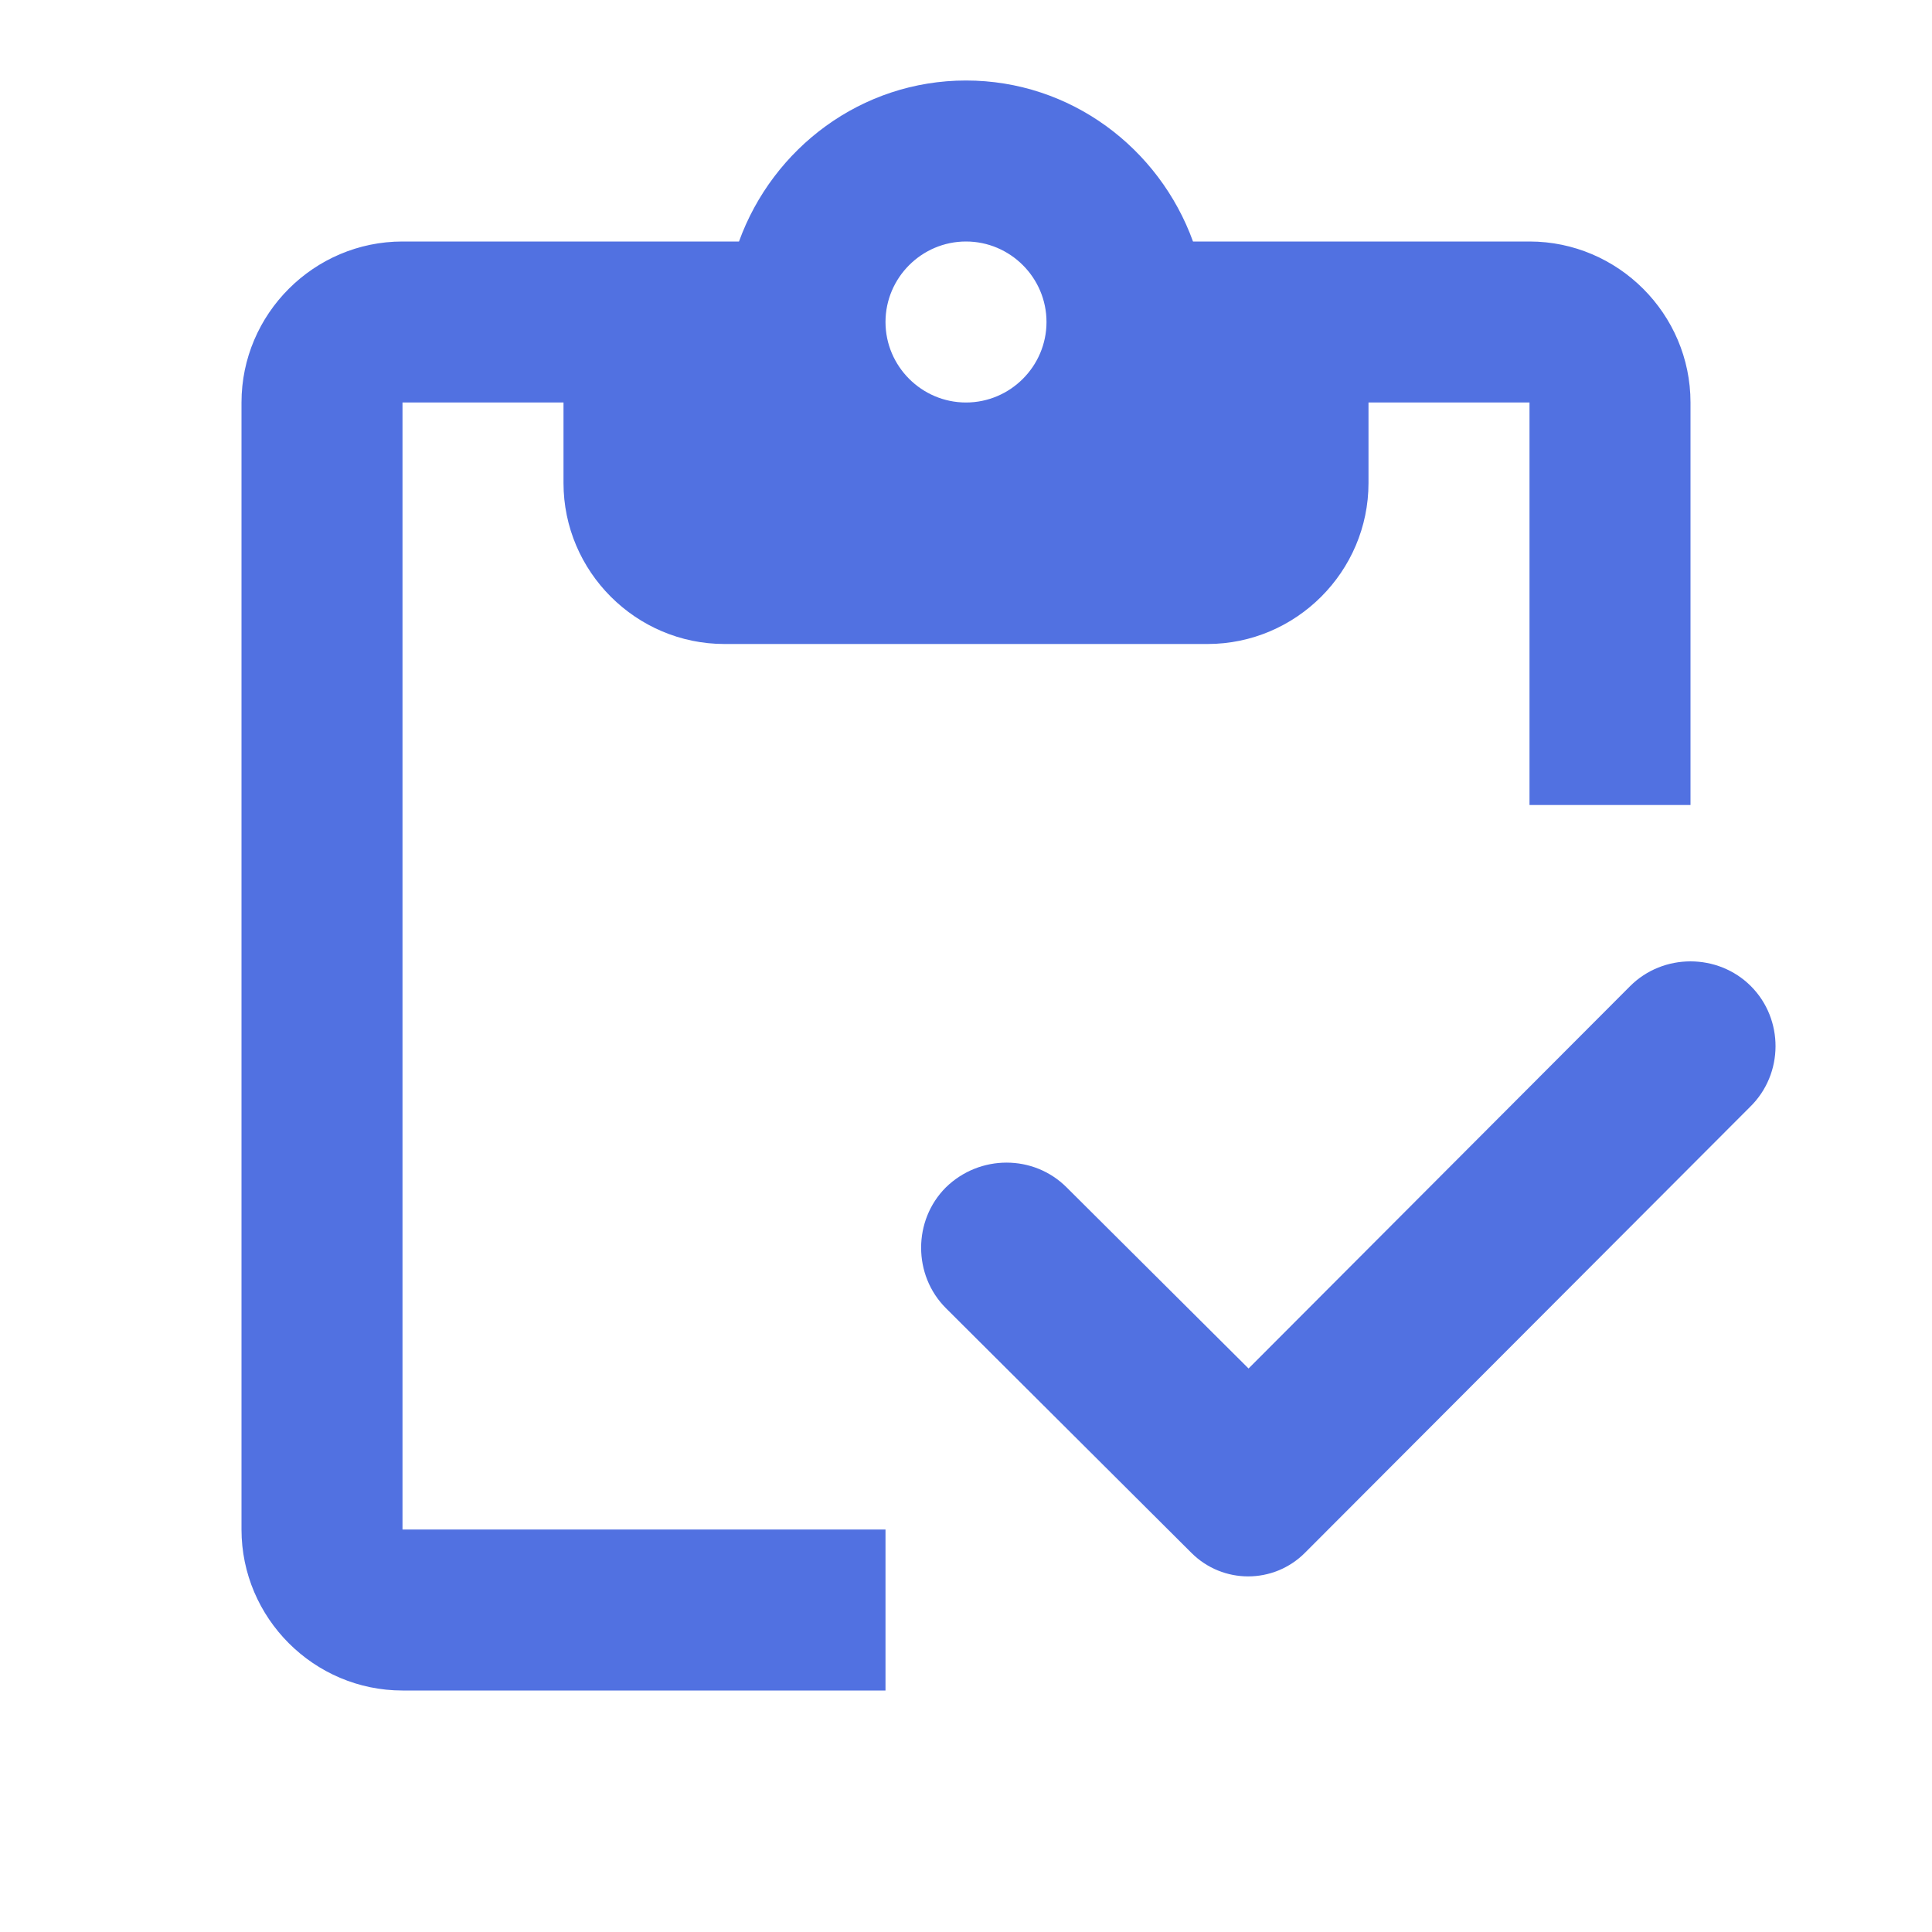
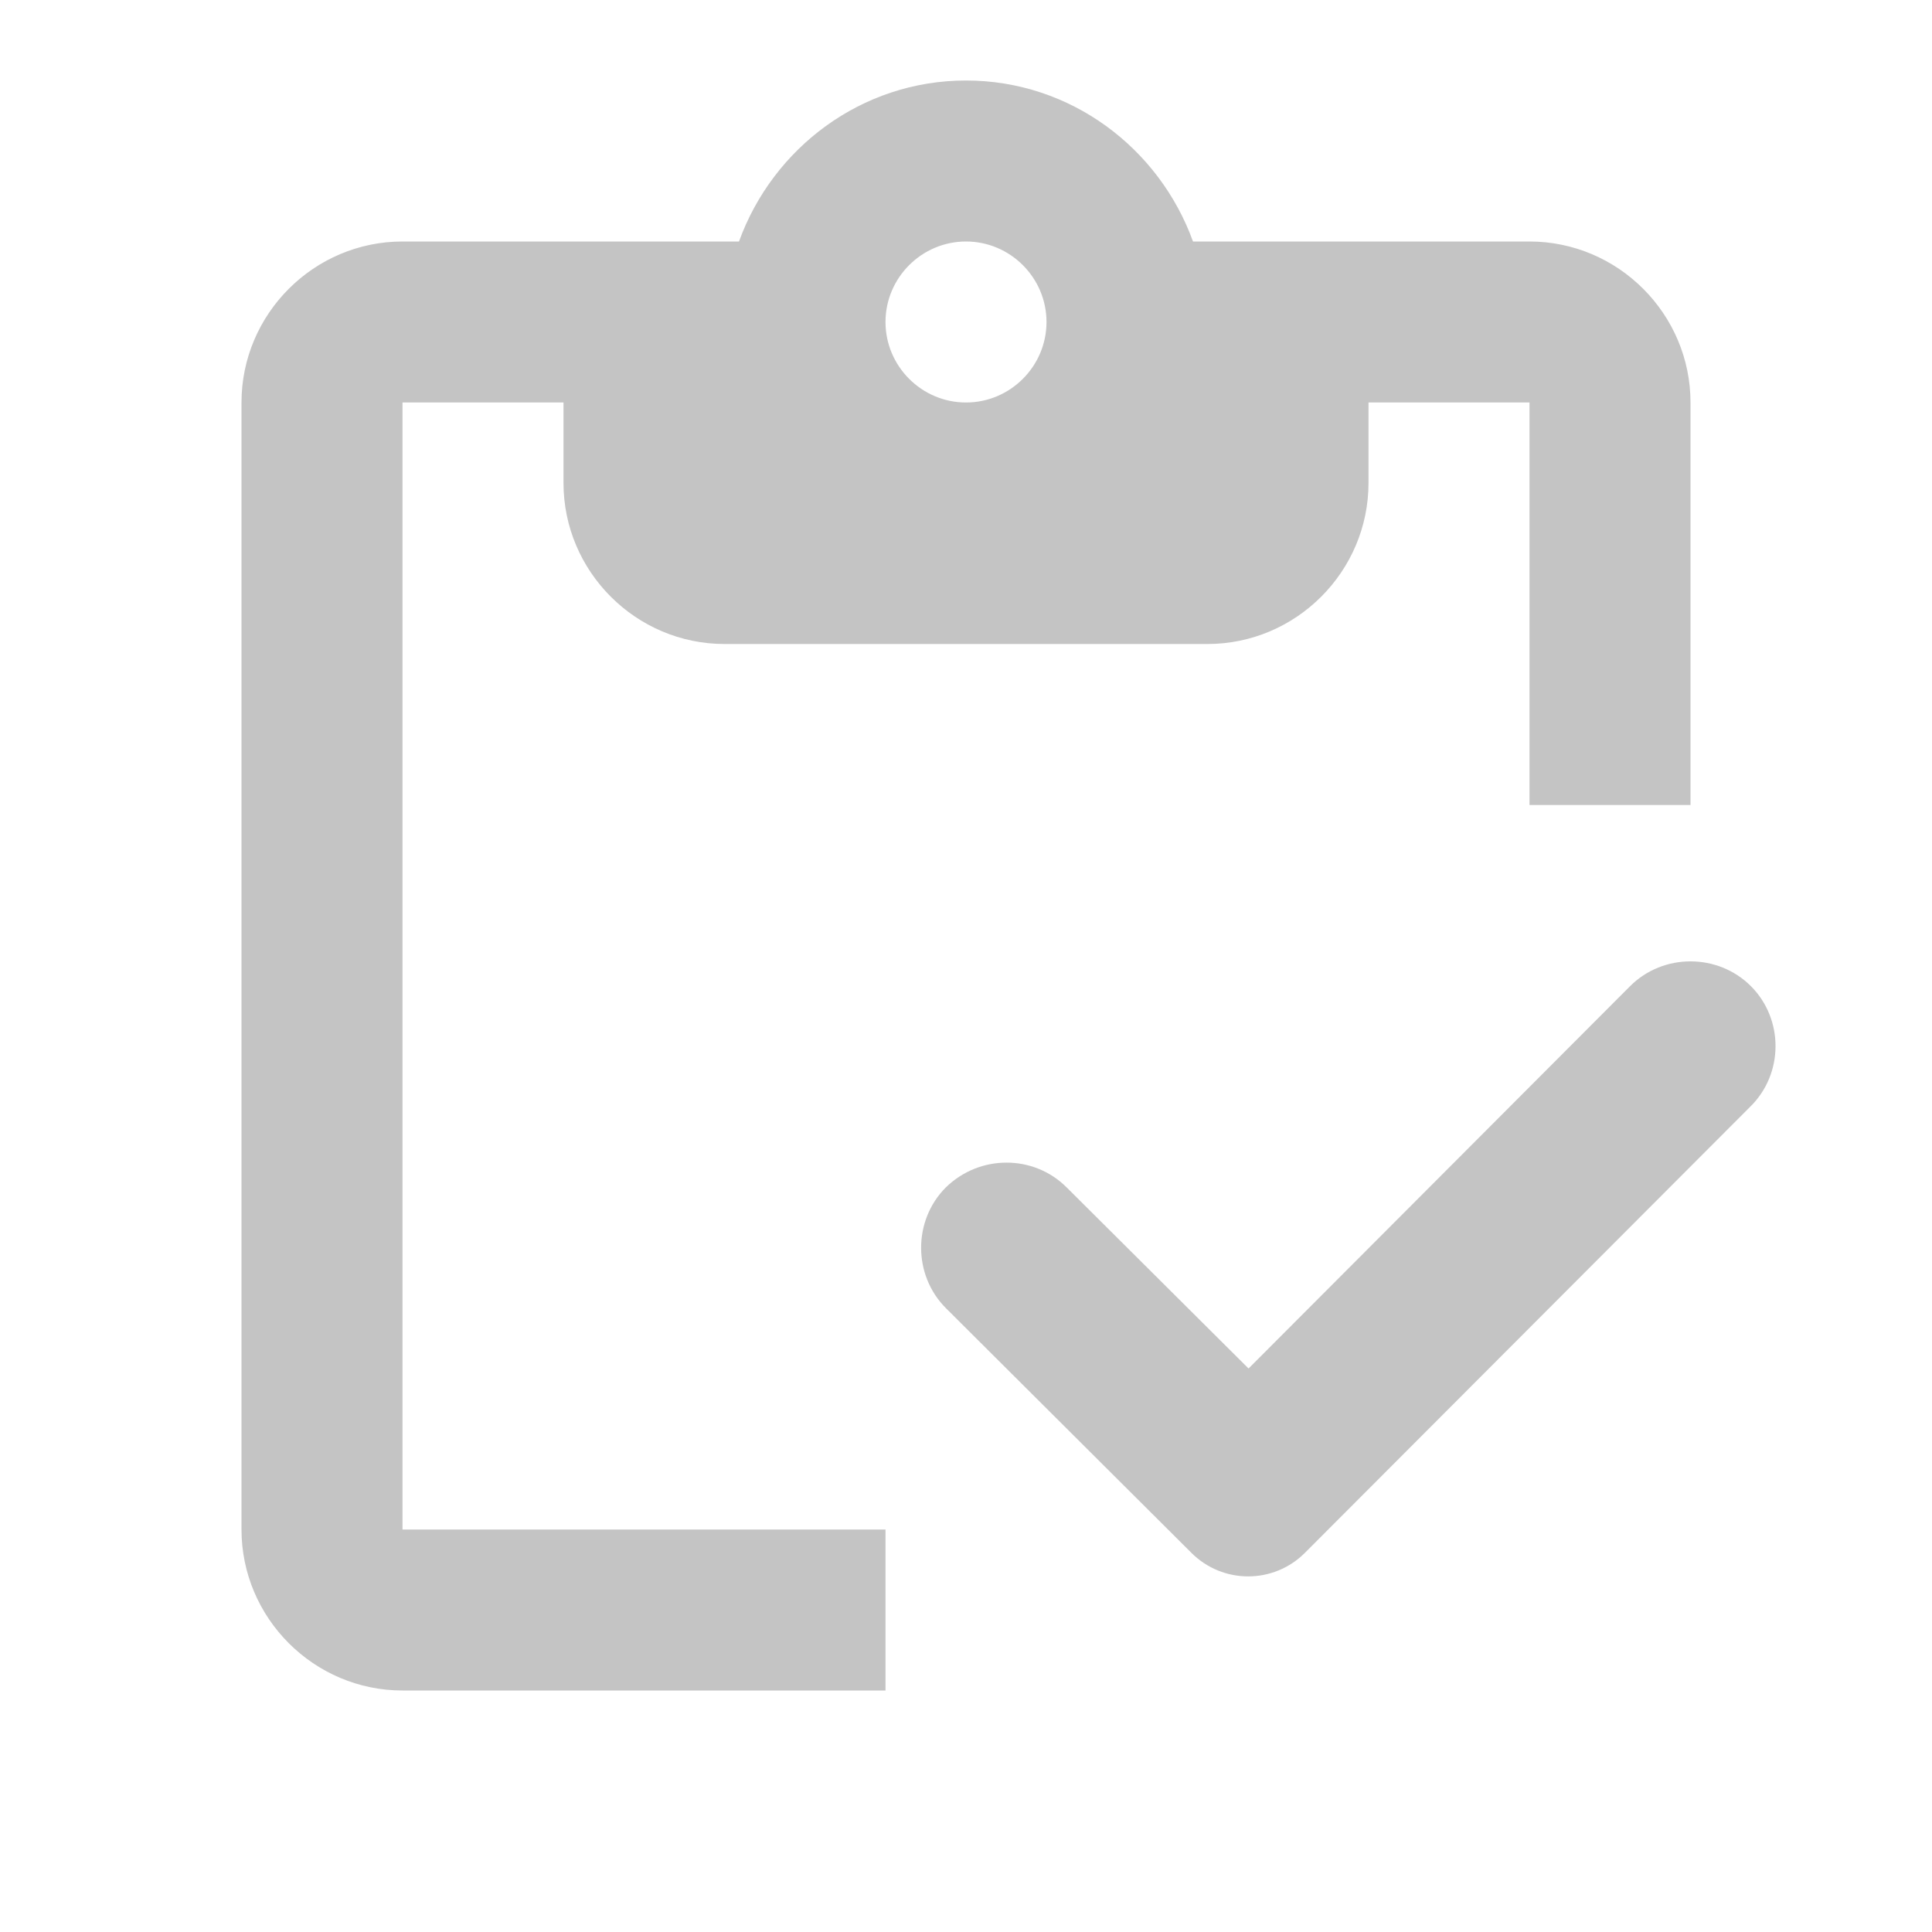
<svg xmlns="http://www.w3.org/2000/svg" width="24" height="24" viewBox="0 0 24 24" fill="none">
-   <path d="M5 5H7V6C7 7.1 7.9 8 9 8H15C16.1 8 17 7.1 17 6V5H19V10H21V5C21 3.9 20.1 3 19 3H14.82C14.4 1.84 13.3 1 12 1C10.7 1 9.6 1.84 9.18 3H5C3.9 3 3 3.9 3 5V19C3 20.1 3.9 21 5 21H11V19H5V5ZM12 3C12.55 3 13 3.45 13 4C13 4.55 12.55 5 12 5C11.45 5 11 4.55 11 4C11 3.45 11.45 3 12 3Z" fill="#5171E1" />
-   <path d="M21.75 12.25C21.34 11.84 20.66 11.84 20.25 12.25L15.51 17L13.25 14.75C12.84 14.34 12.17 14.34 11.75 14.75C11.34 15.16 11.34 15.84 11.75 16.25L14.8 19.29C15.19 19.68 15.82 19.68 16.21 19.29L21.74 13.75C22.16 13.34 22.16 12.66 21.75 12.25Z" fill="#5171E1" />
+   <path d="M5 5H7V6C7 7.1 7.9 8 9 8H15C16.1 8 17 7.1 17 6V5H19V10H21V5C21 3.9 20.1 3 19 3H14.82C14.4 1.84 13.3 1 12 1C10.7 1 9.6 1.84 9.18 3H5C3.9 3 3 3.9 3 5V19C3 20.1 3.9 21 5 21H11V19H5V5ZM12 3C12.55 3 13 3.45 13 4C13 4.55 12.55 5 12 5C11.45 5 11 4.55 11 4C11 3.45 11.45 3 12 3Z" fill="#C4C4C4" />
+   <path d="M21.75 12.25C21.34 11.84 20.66 11.84 20.25 12.25L15.51 17L13.25 14.75C12.84 14.34 12.17 14.34 11.75 14.75C11.34 15.16 11.34 15.84 11.75 16.25L14.8 19.29C15.19 19.68 15.82 19.68 16.21 19.29L21.74 13.75C22.16 13.34 22.16 12.66 21.75 12.25Z" fill="#C4C4C4" />
</svg>
